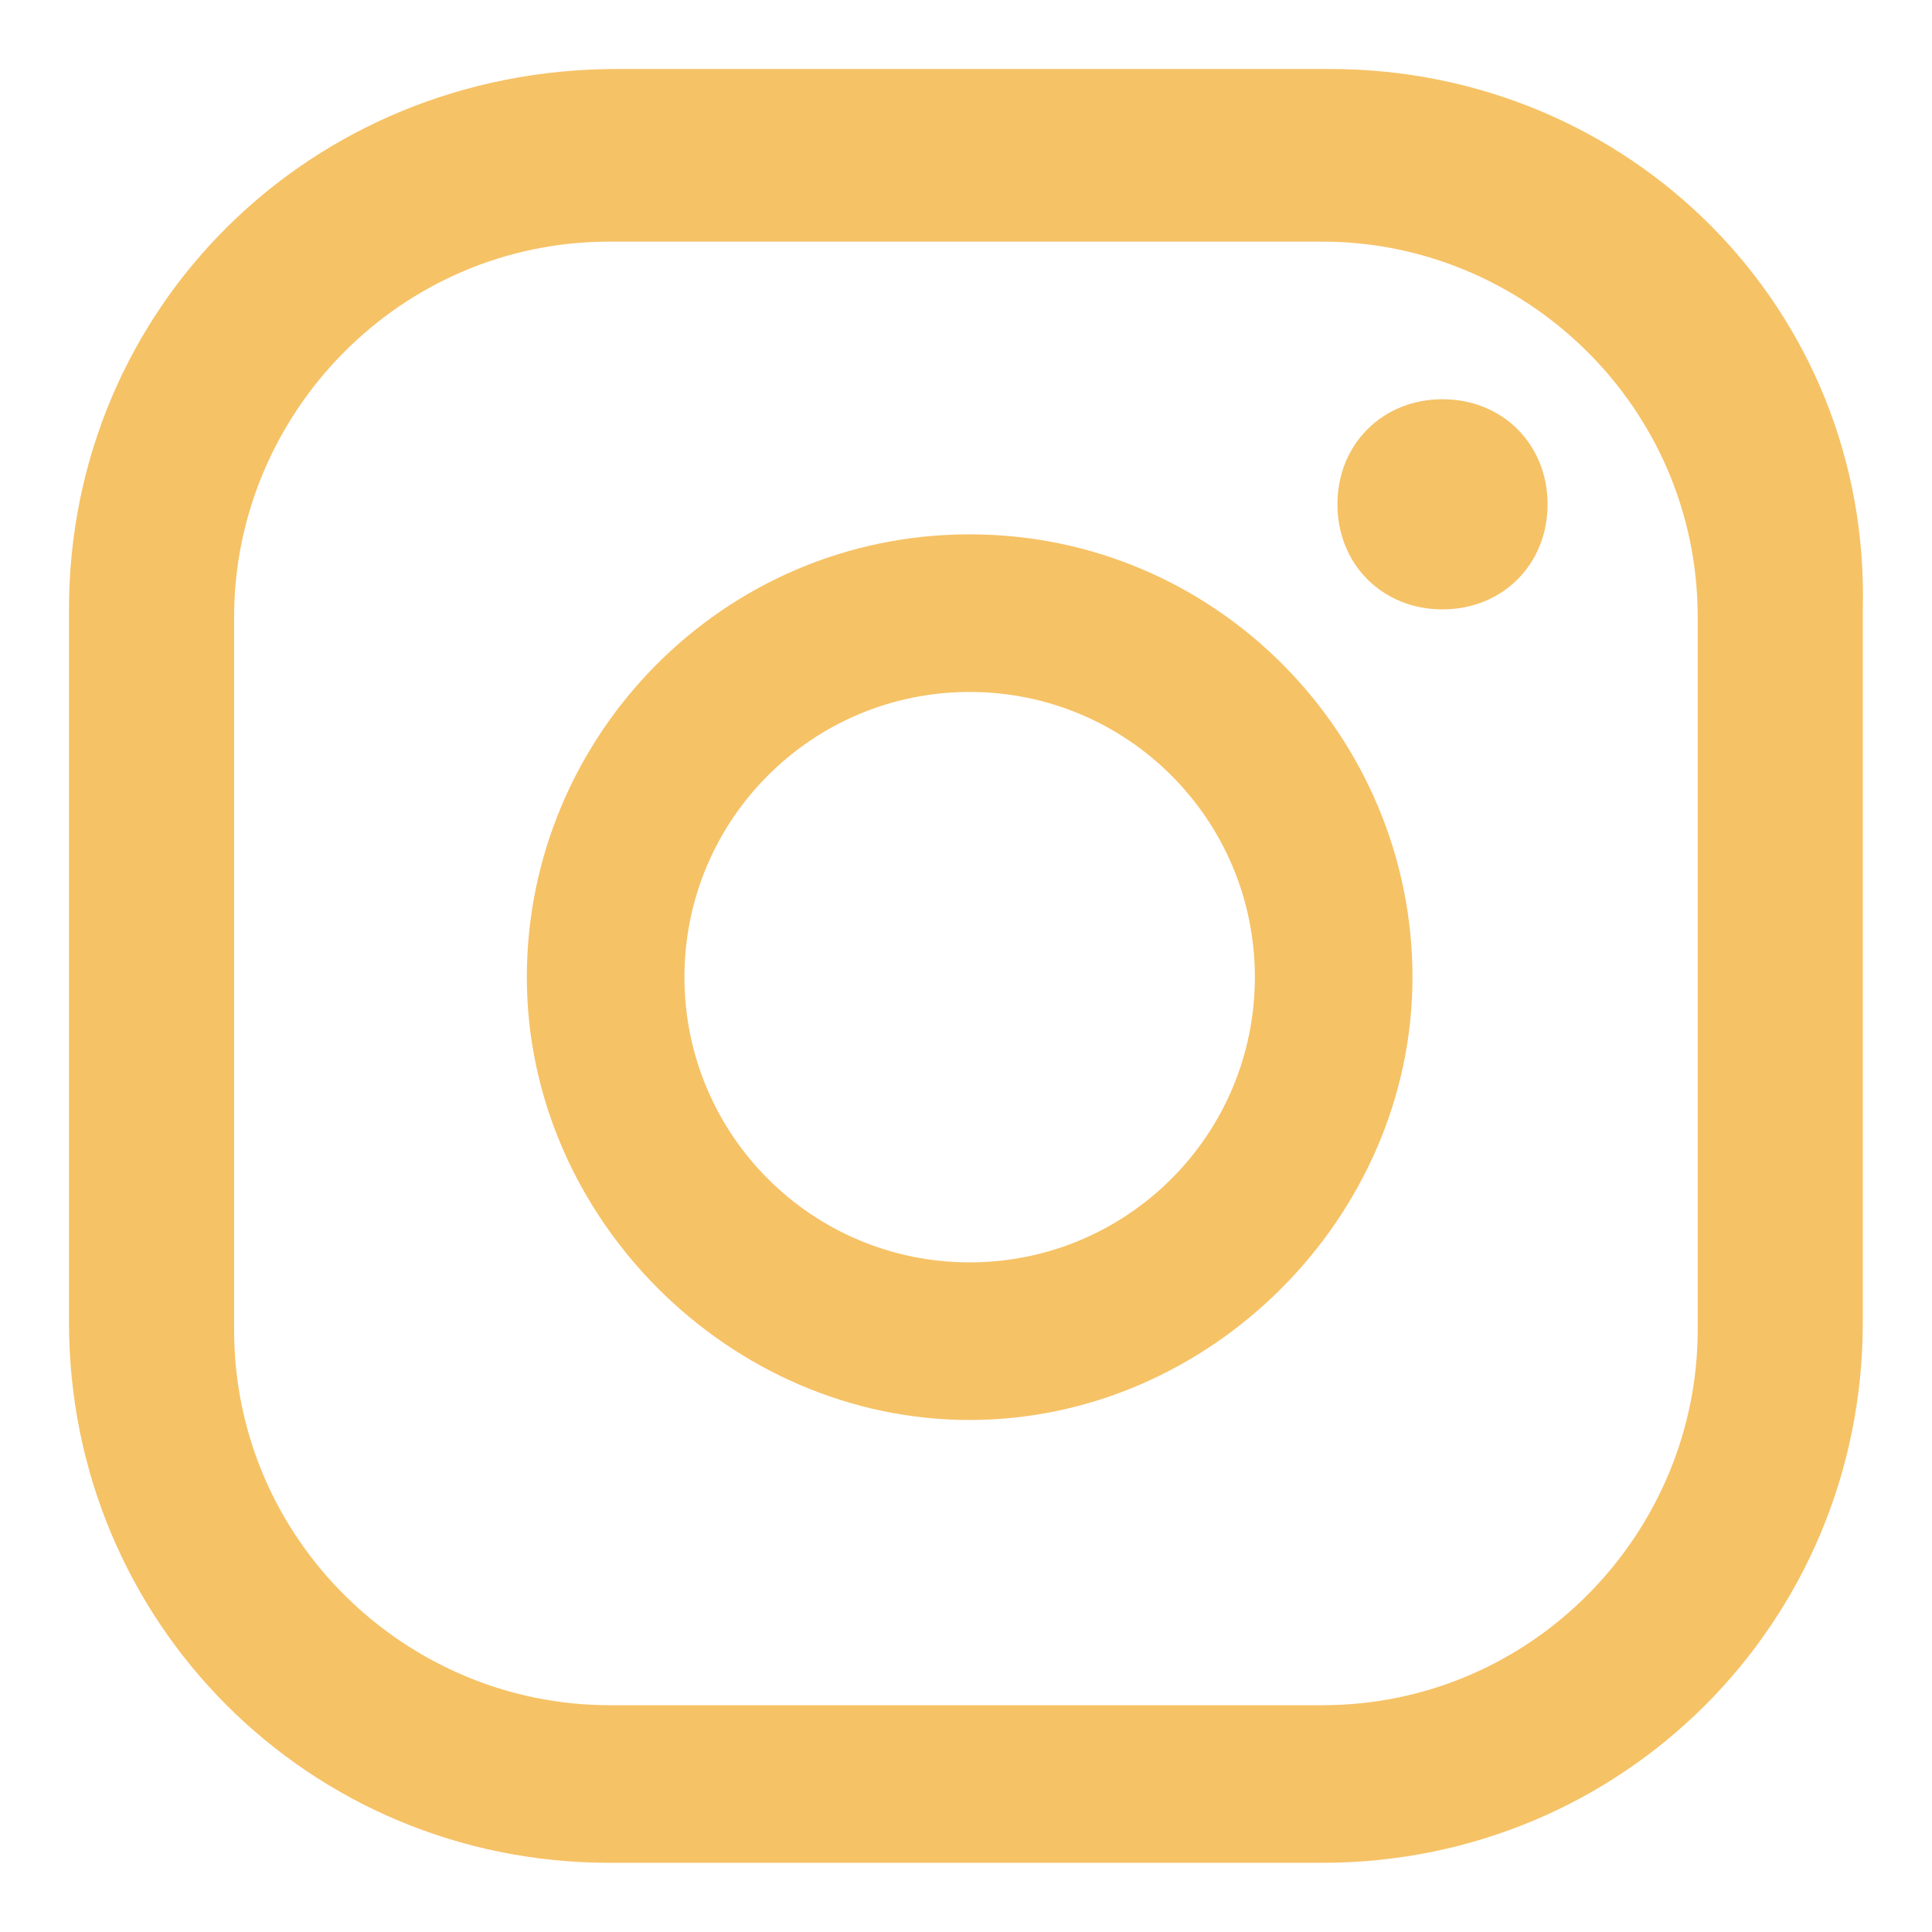
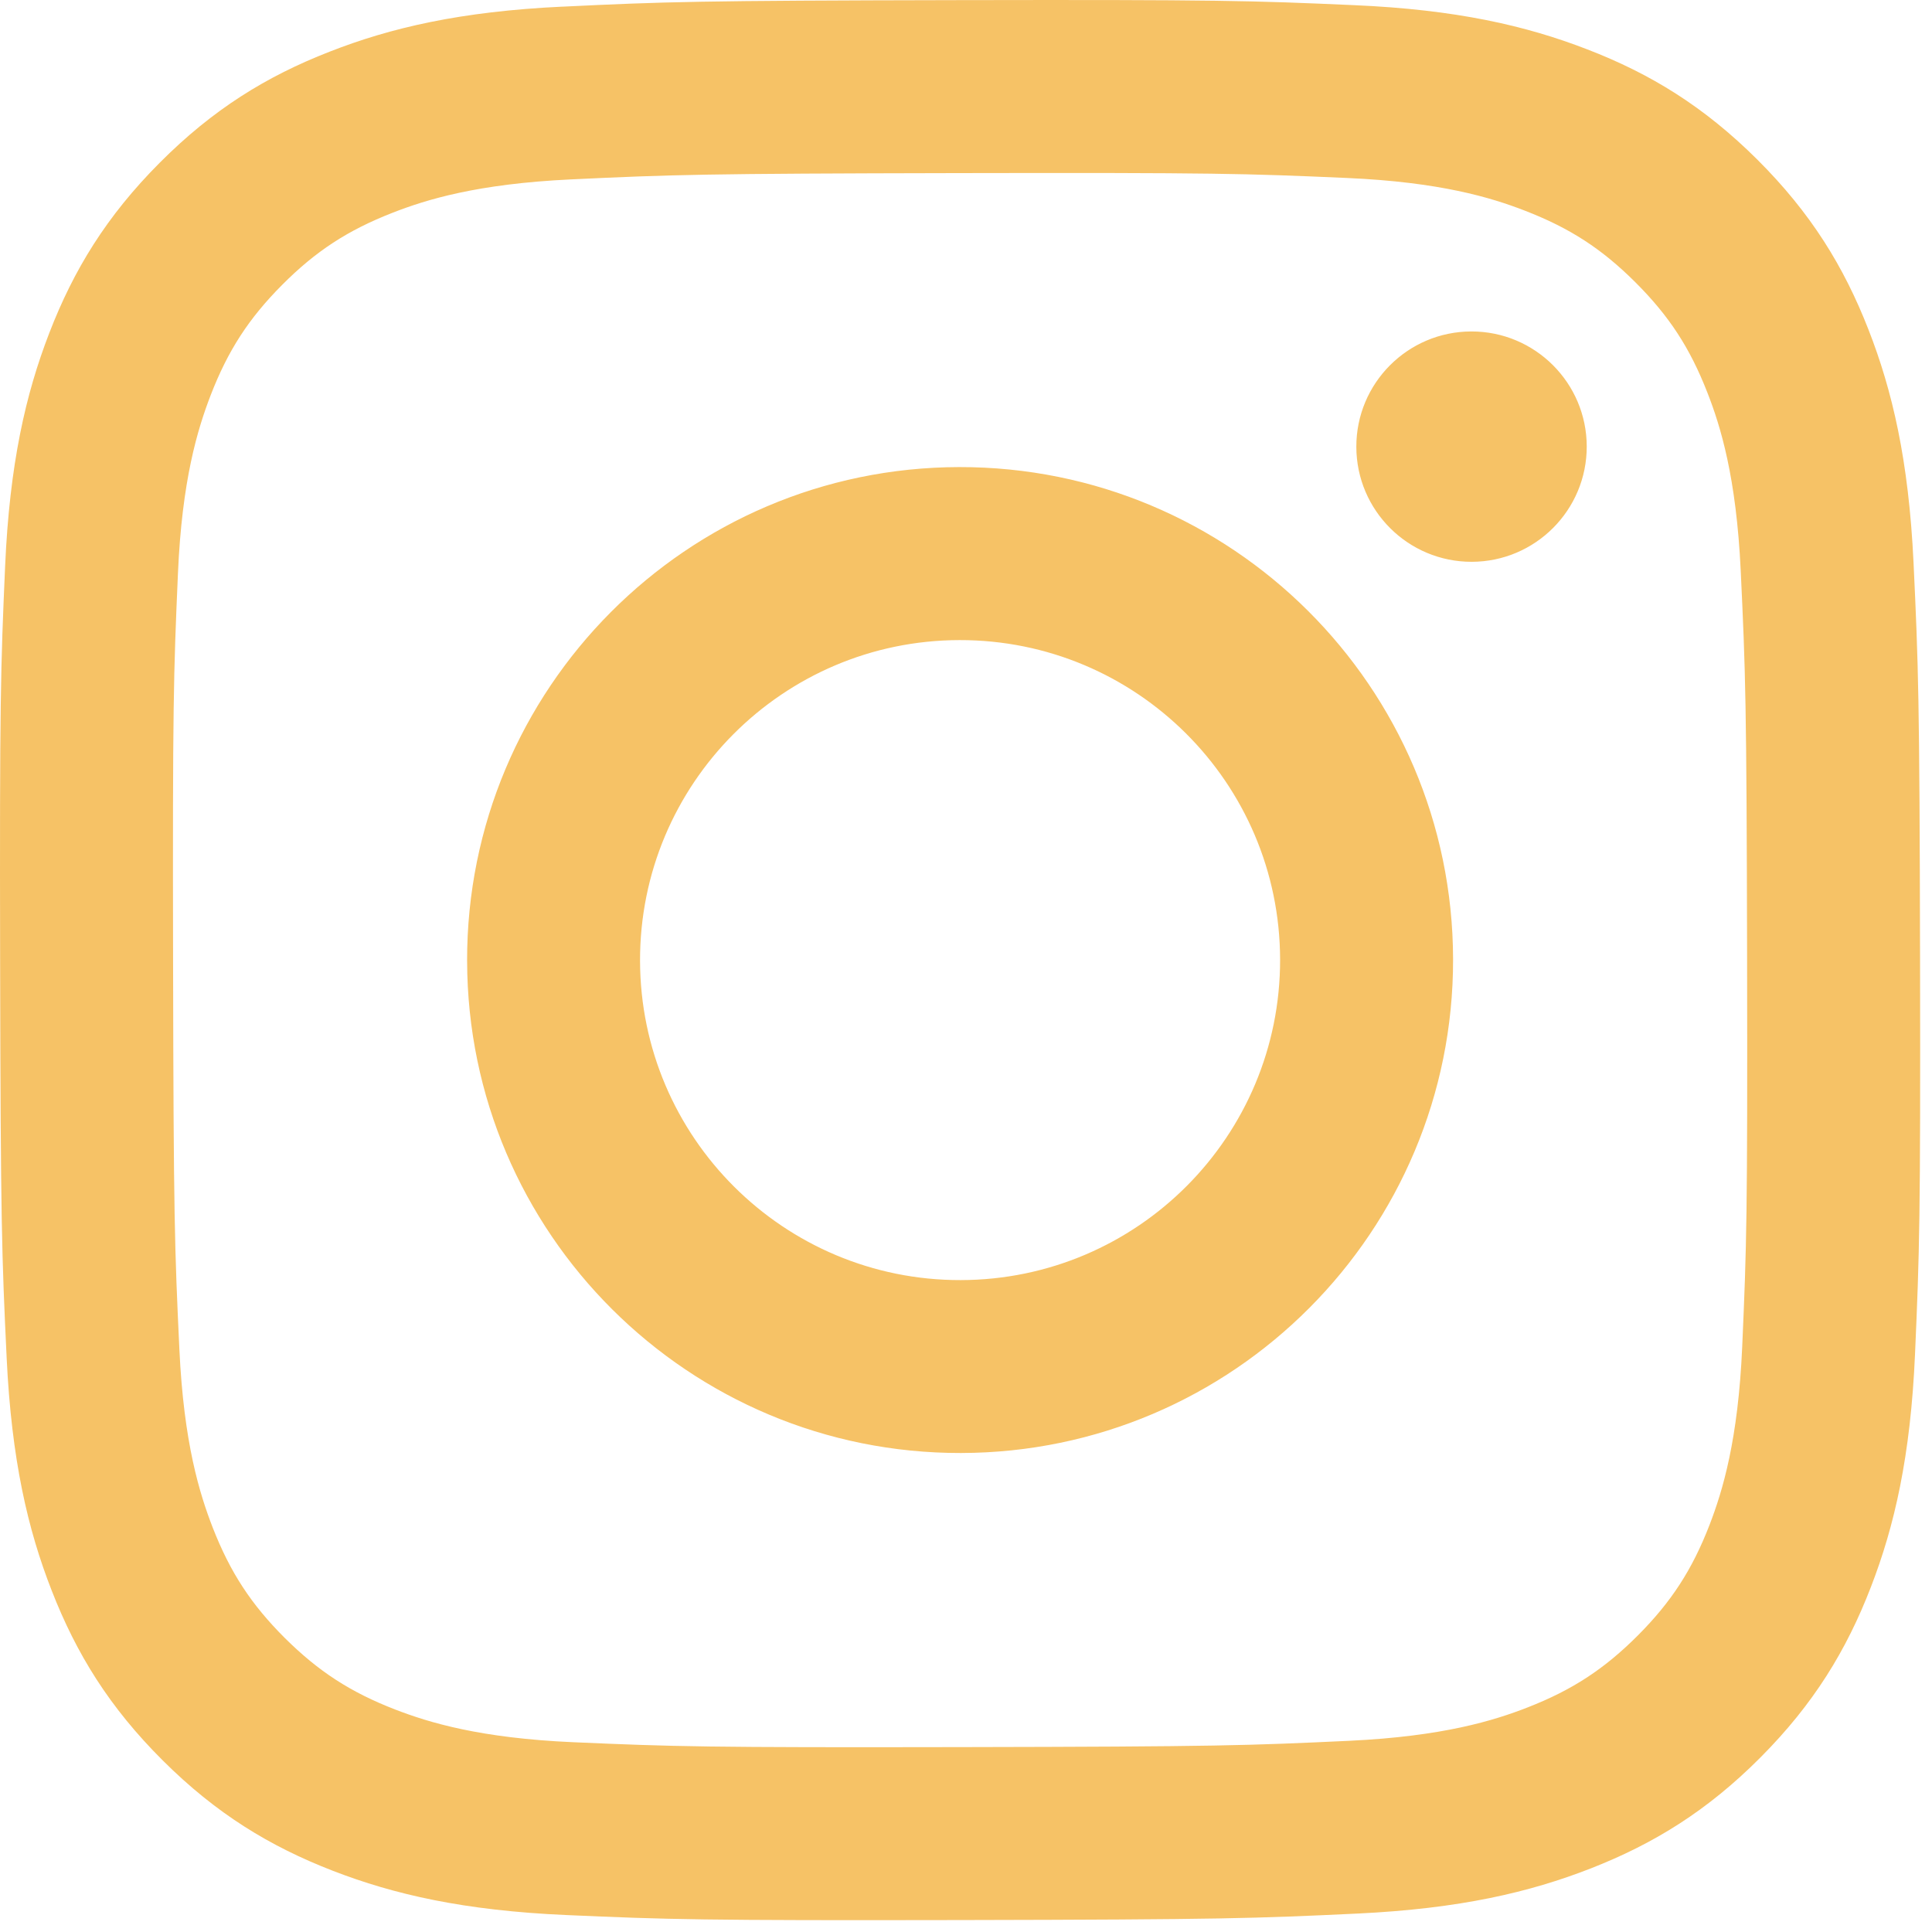
- <svg xmlns="http://www.w3.org/2000/svg" width="100%" height="100%" viewBox="0 0 28 28" version="1.1" xml:space="preserve" style="fill-rule:evenodd;clip-rule:evenodd;stroke-linejoin:round;stroke-miterlimit:2;">
-   <g id="Artboard1" transform="matrix(0.571429,0,0,0.848485,-49.14286,-84.84848)">
-     <rect x="86" y="100" width="49" height="33" style="fill:none;" />
-     <g transform="matrix(43.75,0,0,29.46429,-87.25,-16.67857)">
-       <g transform="matrix(0.04351,0,0,0.04351,3.825958,3.825958)">
-         <path d="M22.3,8.4C21.5,8.4 20.9,9 20.9,9.8C20.9,10.6 21.5,11.2 22.3,11.2C23.1,11.2 23.7,10.6 23.7,9.8C23.7,9 23.1,8.4 22.3,8.4Z" style="fill:rgb(246,194,102);fill-rule:nonzero;" />
-         <path d="M16,10.2C12.7,10.2 10.1,12.9 10.1,16.1C10.1,19.3 12.8,22 16,22C19.2,22 21.9,19.3 21.9,16.1C21.9,12.9 19.3,10.2 16,10.2ZM16,19.9C13.9,19.9 12.2,18.2 12.2,16.1C12.2,14 13.9,12.3 16,12.3C18.1,12.3 19.8,14 19.8,16.1C19.8,18.2 18.1,19.9 16,19.9Z" style="fill:rgb(246,194,102);fill-rule:nonzero;" />
-         <path d="M20.8,4L11.3,4C7.2,4 4,7.2 4,11.2L4,20.7C4,24.7 7.2,27.9 11.2,27.9L20.7,27.9C24.7,27.9 27.9,24.7 27.9,20.7L27.9,11.2C28,7.2 24.8,4 20.8,4ZM25.7,20.8C25.7,23.5 23.5,25.8 20.7,25.8L11.2,25.8C8.5,25.8 6.2,23.6 6.2,20.8L6.2,11.3C6.2,8.6 8.4,6.3 11.2,6.3L20.7,6.3C23.4,6.3 25.7,8.5 25.7,11.3L25.7,20.8Z" style="fill:rgb(246,194,102);fill-rule:nonzero;" />
-       </g>
-     </g>
-   </g>
+ <svg xmlns="http://www.w3.org/2000/svg" width="100%" height="100%" viewBox="0 0 109 109" version="1.1" xml:space="preserve" style="fill-rule:evenodd;clip-rule:evenodd;stroke-linejoin:round;stroke-miterlimit:2;">
+   <path d="M36.11,54.2c-0.018,-9.97 8.052,-18.07 18.02,-18.087c9.97,-0.019 18.071,8.047 18.091,18.019c0.019,9.972 -8.05,18.07 -18.022,18.089c-9.968,0.019 -18.07,-8.049 -18.089,-18.021m-9.756,0.019c0.03,15.362 12.506,27.787 27.864,27.757c15.36,-0.03 27.792,-12.503 27.762,-27.865c-0.03,-15.356 -12.508,-27.789 -27.87,-27.759c-15.358,0.03 -27.787,12.508 -27.757,27.866m50.169,-29.007c0.007,3.587 2.924,6.492 6.511,6.485c3.589,-0.007 6.493,-2.922 6.488,-6.509c-0.007,-3.587 -2.924,-6.494 -6.513,-6.487c-3.589,0.007 -6.494,2.924 -6.486,6.511m-44.158,73.083c-5.281,-0.23 -8.149,-1.107 -10.06,-1.843c-2.531,-0.979 -4.337,-2.153 -6.237,-4.04c-1.897,-1.894 -3.075,-3.694 -4.063,-6.22c-0.742,-1.911 -1.636,-4.775 -1.883,-10.056c-0.269,-5.709 -0.33,-7.422 -0.356,-21.885c-0.028,-14.46 0.024,-16.173 0.274,-21.887c0.226,-5.277 1.109,-8.149 1.843,-10.058c0.979,-2.534 2.15,-4.337 4.04,-6.237c1.894,-1.901 3.694,-3.075 6.221,-4.063c1.909,-0.746 4.774,-1.632 10.053,-1.883c5.712,-0.27 7.424,-0.328 21.883,-0.356c14.463,-0.028 16.176,0.023 21.89,0.274c5.277,0.23 8.148,1.104 10.056,1.843c2.532,0.979 4.338,2.146 6.237,4.04c1.899,1.894 3.076,3.691 4.064,6.223c0.746,1.904 1.632,4.772 1.882,10.049c0.272,5.713 0.333,7.426 0.36,21.885c0.028,14.463 -0.025,16.176 -0.275,21.887c-0.23,5.281 -1.106,8.15 -1.843,10.063c-0.979,2.529 -2.15,4.335 -4.042,6.236c-1.892,1.894 -3.692,3.075 -6.221,4.063c-1.906,0.744 -4.774,1.632 -10.049,1.883c-5.712,0.268 -7.424,0.33 -21.888,0.356c-14.459,0.028 -16.17,-0.026 -21.885,-0.274m-0.632,-97.92c-5.763,0.272 -9.7,1.195 -13.14,2.543c-3.561,1.388 -6.579,3.249 -9.582,6.264c-3.006,3.017 -4.853,6.041 -6.23,9.605c-1.334,3.449 -2.238,7.387 -2.492,13.154c-0.253,5.778 -0.311,7.62 -0.282,22.329c0.028,14.707 0.093,16.553 0.368,22.333c0.275,5.762 1.195,9.697 2.543,13.138c1.39,3.561 3.248,6.578 6.265,9.582c3.015,3.005 6.041,4.849 9.607,6.229c3.445,1.332 7.385,2.239 13.15,2.492c5.778,0.255 7.622,0.311 22.327,0.283c14.712,-0.028 16.557,-0.093 22.334,-0.367c5.763,-0.276 9.696,-1.199 13.14,-2.543c3.561,-1.393 6.579,-3.249 9.582,-6.265c3.003,-3.015 4.849,-6.041 6.227,-9.607c1.334,-3.445 2.241,-7.385 2.492,-13.147c0.253,-5.781 0.313,-7.627 0.284,-22.335c-0.028,-14.709 -0.095,-16.552 -0.368,-22.327c-0.274,-5.767 -1.197,-9.7 -2.543,-13.143c-1.392,-3.561 -3.248,-6.576 -6.264,-9.582c-3.015,-3.003 -6.041,-4.853 -9.607,-6.227c-3.447,-1.334 -7.385,-2.243 -13.15,-2.492c-5.778,-0.256 -7.622,-0.312 -22.332,-0.284c-14.707,0.028 -16.551,0.091 -22.329,0.369" style="fill:#f6c266;fill-rule:nonzero;" />
</svg>
